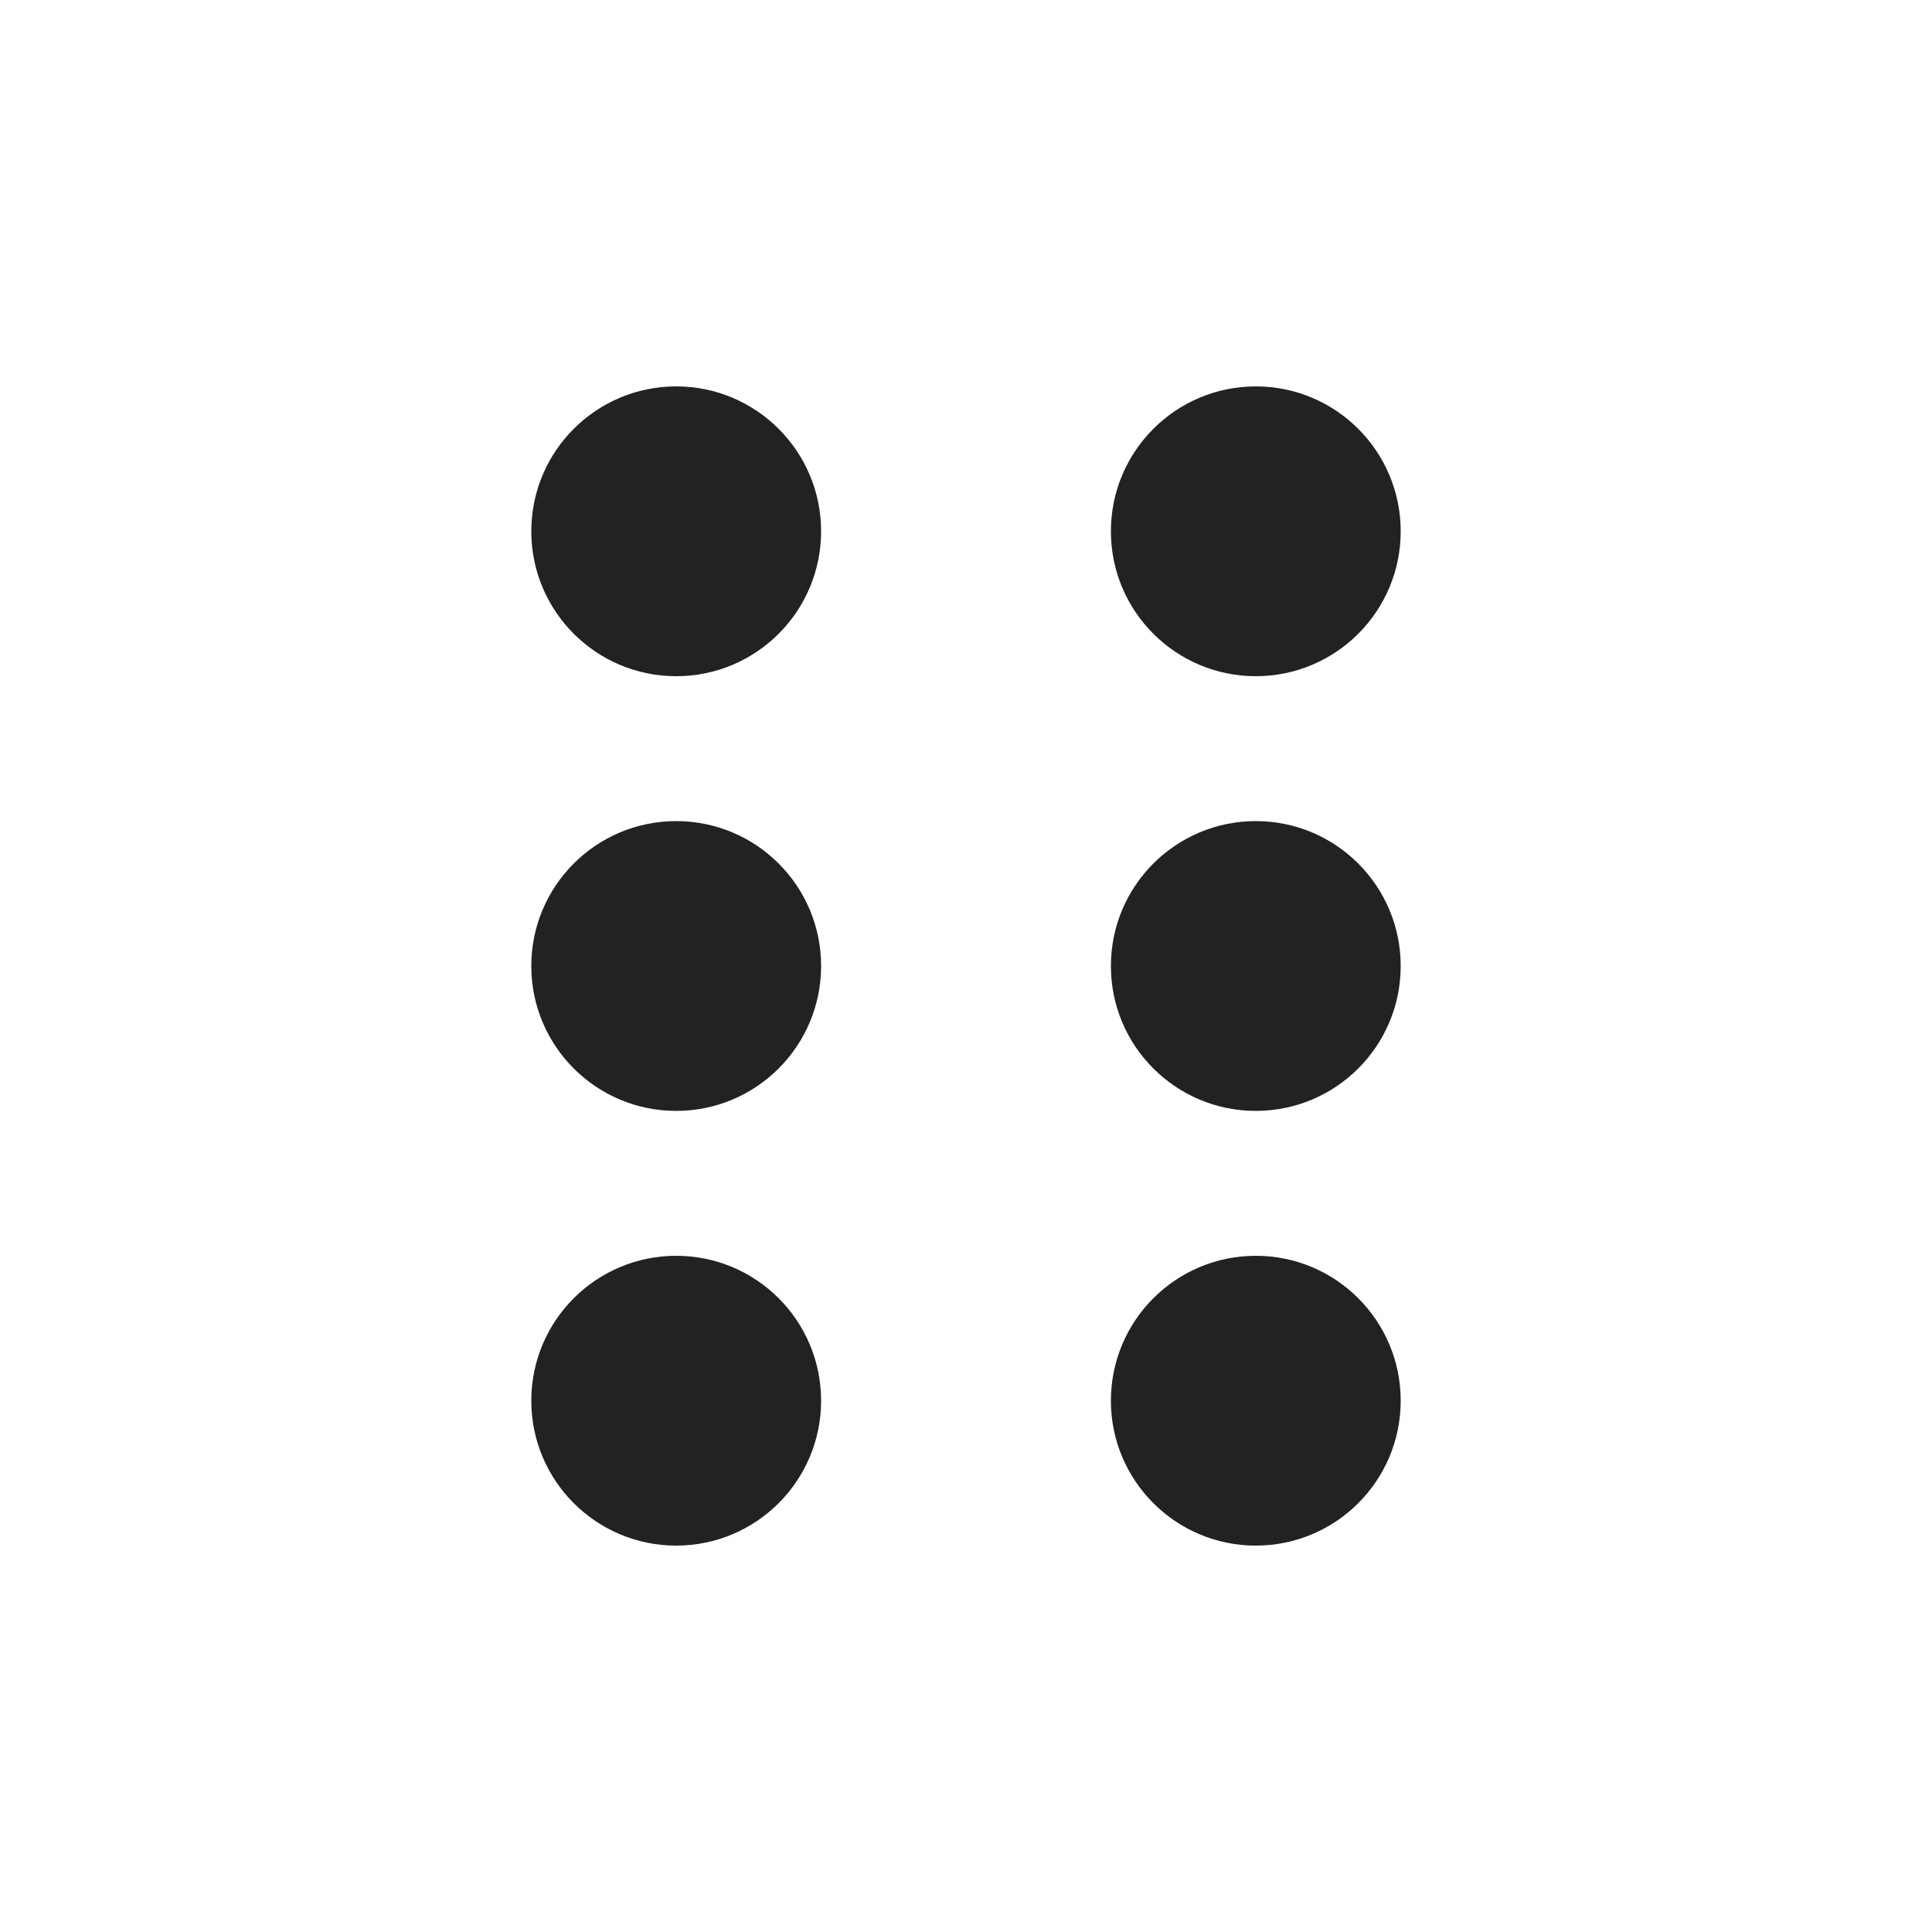
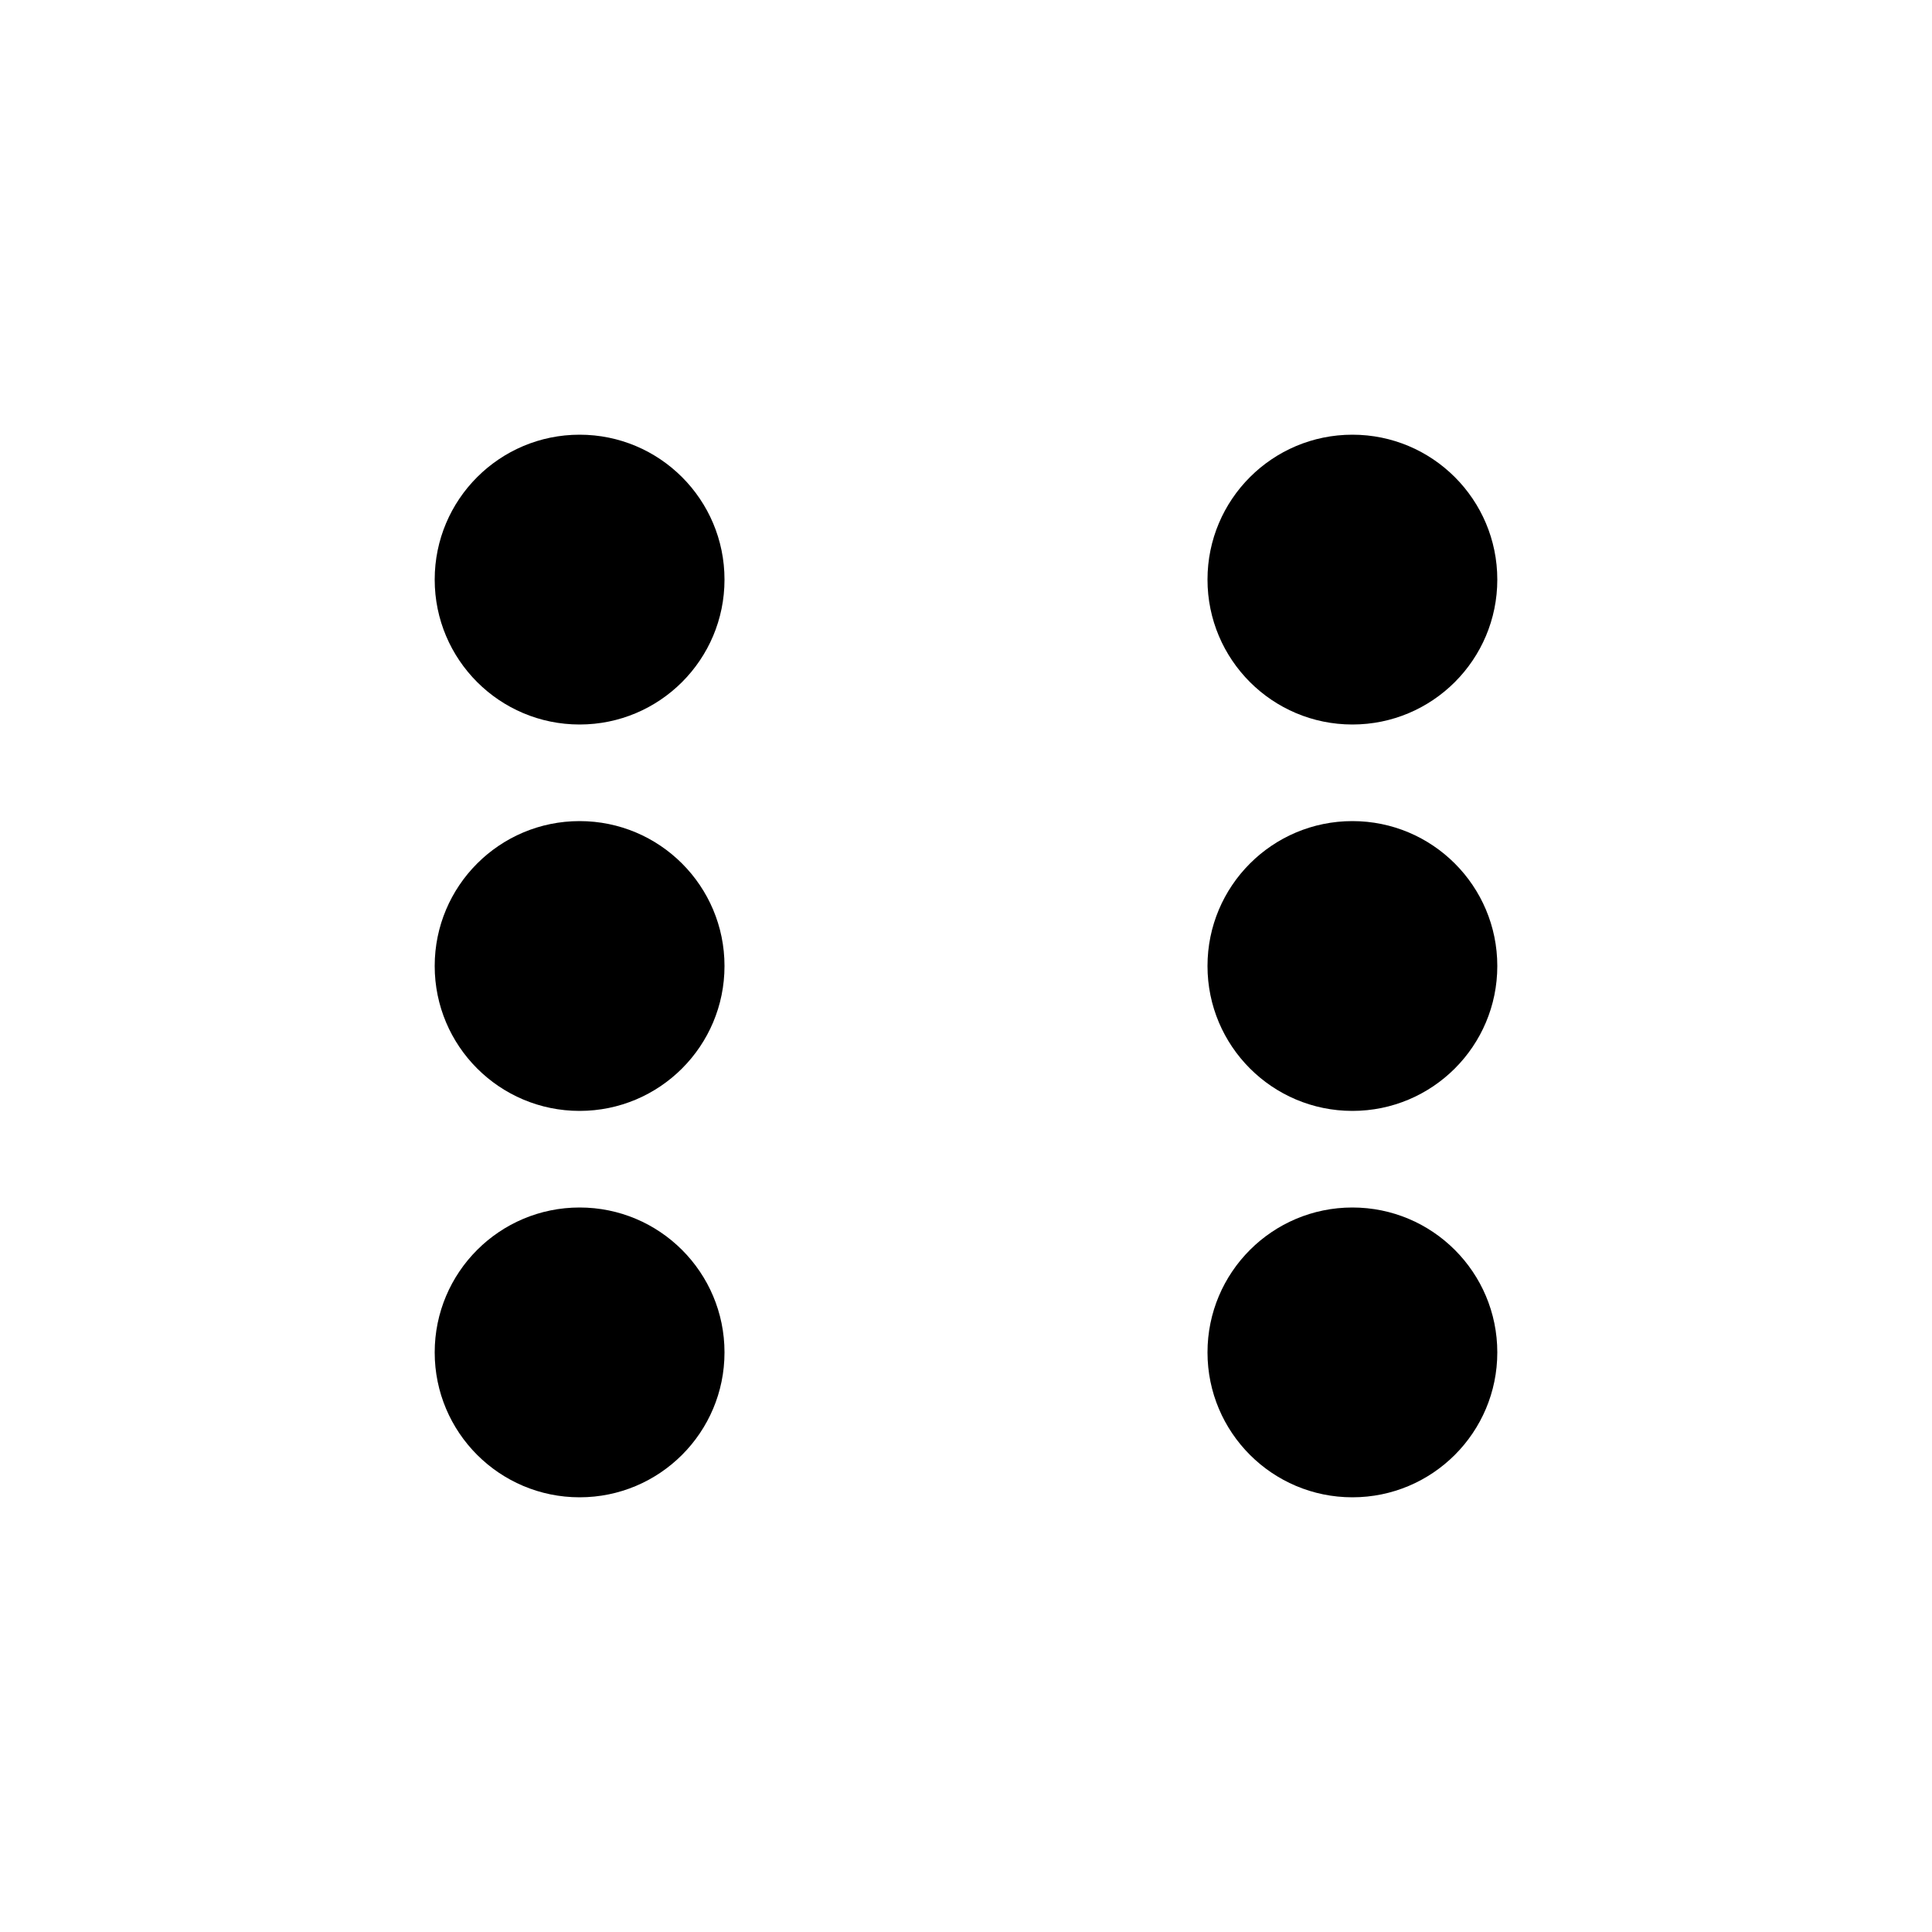
<svg xmlns="http://www.w3.org/2000/svg" width="20" height="20" viewBox="0 0 20 20" fill="none">
-   <circle cx="7" cy="5.5" r="1.5" fill="#222222" />
-   <circle cx="13" cy="5.5" r="1.5" fill="#222222" />
-   <circle cx="7" cy="10" r="1.5" fill="#222222" />
-   <circle cx="13" cy="10" r="1.5" fill="#222222" />
-   <circle cx="7" cy="14.5" r="1.5" fill="#222222" />
-   <circle cx="13" cy="14.5" r="1.5" fill="#222222" />
+   <circle cx="6" cy="6" r="1.5" fill="currentColor" />
+   <circle cx="6" cy="10" r="1.5" fill="currentColor" />
+   <circle cx="6" cy="14" r="1.5" fill="currentColor" />
+   <circle cx="14" cy="6" r="1.5" fill="currentColor" />
+   <circle cx="14" cy="10" r="1.5" fill="currentColor" />
+   <circle cx="14" cy="14" r="1.5" fill="currentColor" />
</svg>
